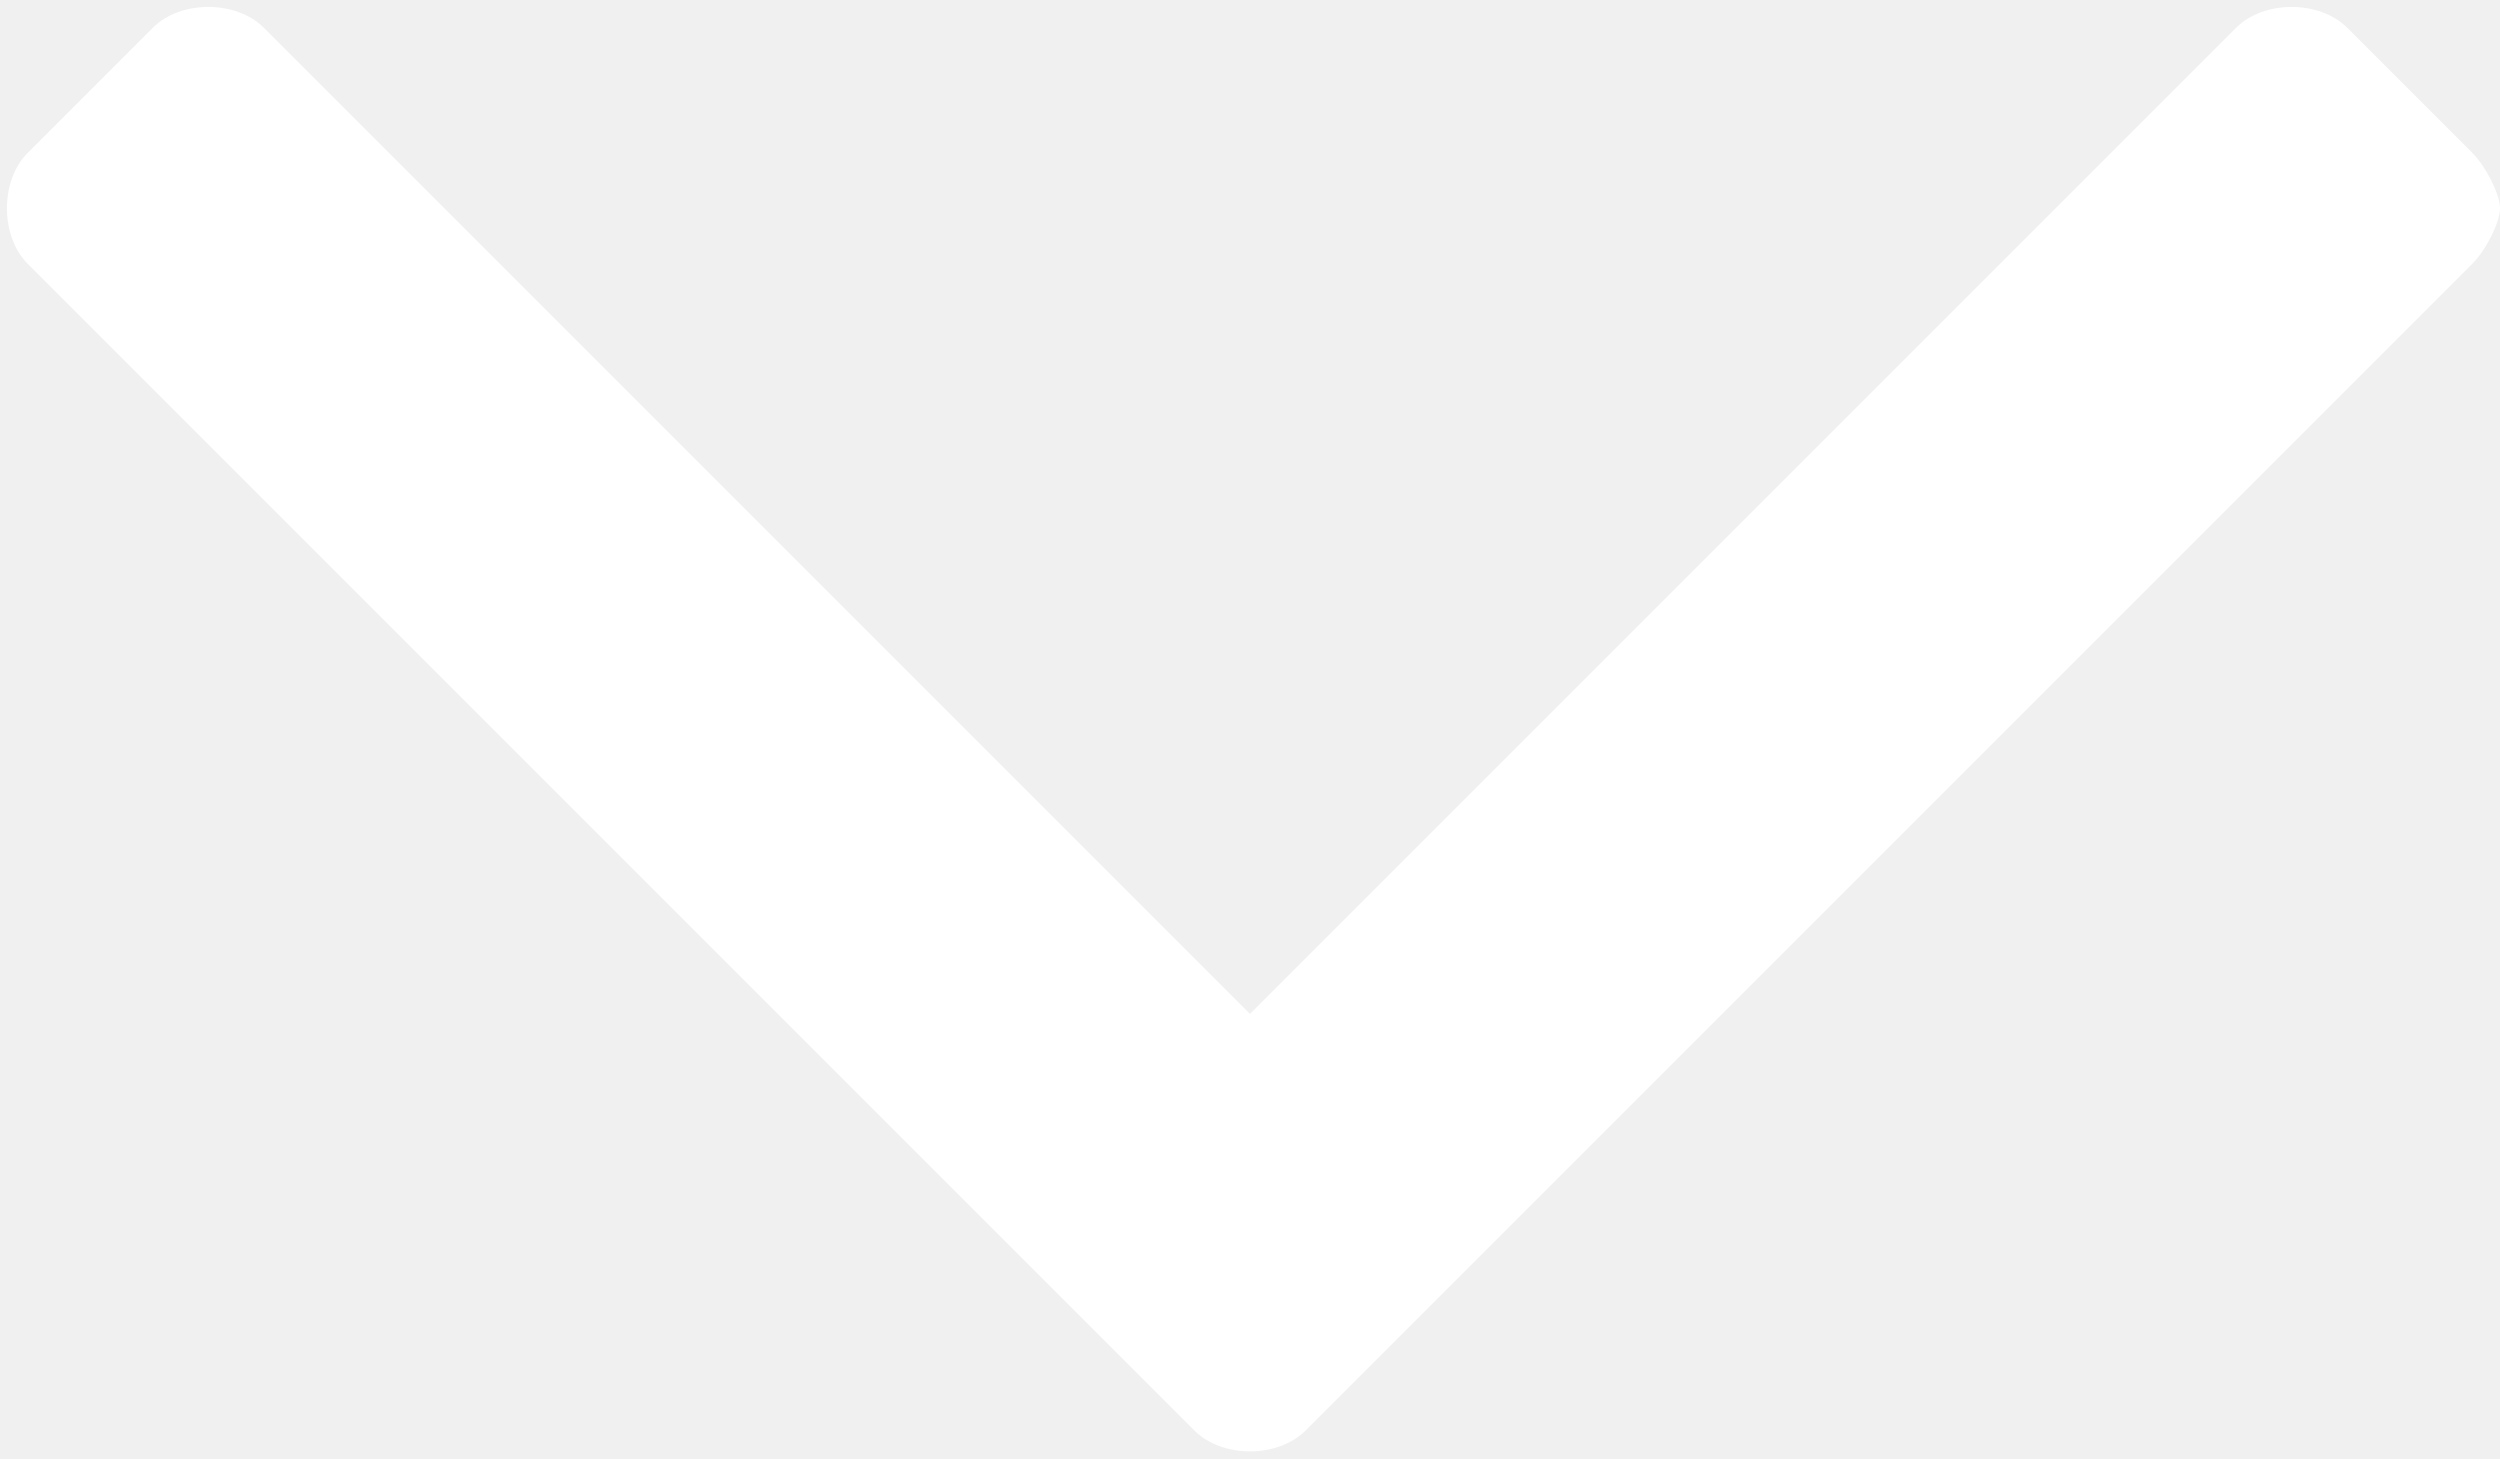
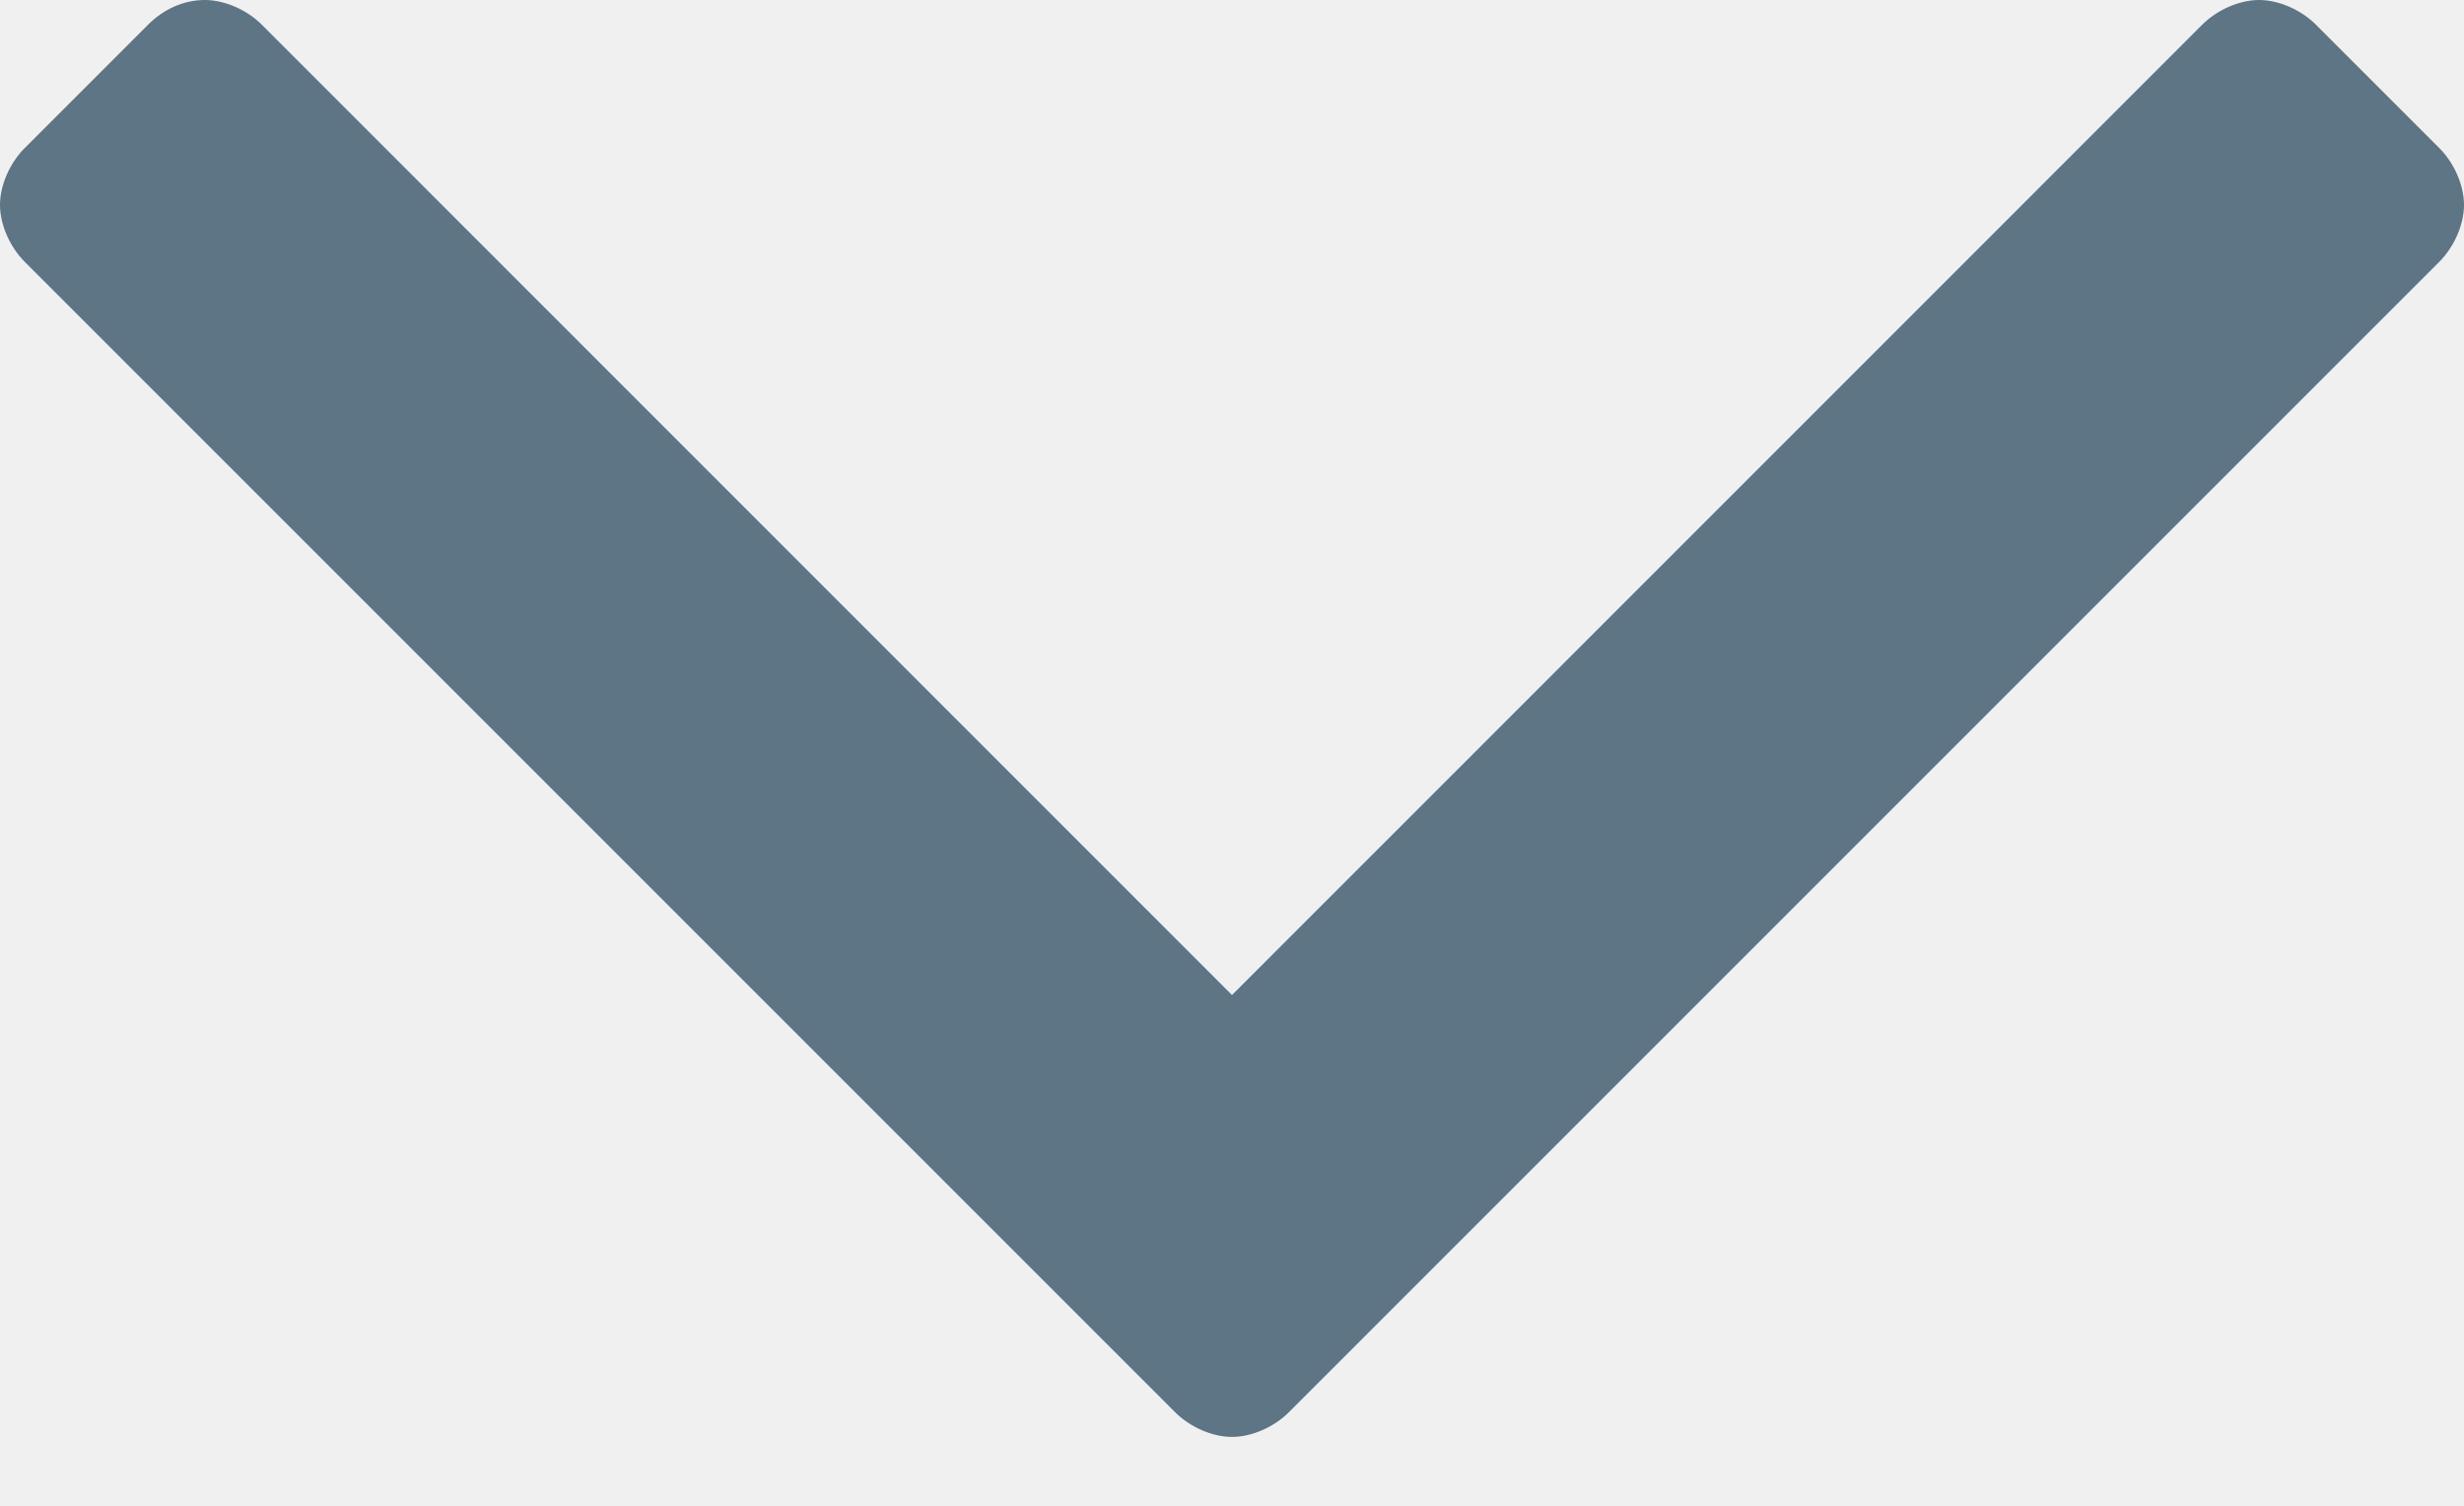
- <svg xmlns="http://www.w3.org/2000/svg" width="18" height="10.5" viewBox="0 0 18 10.5">
-   <path fill="#fff" d="M18,1.5c0-0.1-0.1-0.3-0.2-0.4l-0.9-0.9c-0.2-0.2-0.6-0.2-0.8,0L9,7.3L1.9,0.2c-0.2-0.2-0.6-0.2-0.8,0L0.2,1.1c-0.2,0.2-0.2,0.6,0,0.8l8.4,8.4c0.2,0.2,0.6,0.2,0.8,0l8.4-8.4C17.9,1.8,18,1.6,18,1.5z" />
+ <svg xmlns="http://www.w3.org/2000/svg" width="18" height="11" viewBox="0 0 18 11" fill="none">
+   <path d="M18 1.497C18 1.353 17.928 1.19 17.82 1.082L16.918 0.18C16.81 0.072 16.647 0 16.503 0C16.359 0 16.196 0.072 16.088 0.18L9 7.269L1.912 0.18C1.804 0.072 1.641 0 1.497 0C1.335 0 1.19 0.072 1.082 0.18L0.18 1.082C0.072 1.19 0 1.353 0 1.497C0 1.641 0.072 1.804 0.18 1.912L8.585 10.317C8.693 10.425 8.856 10.497 9 10.497C9.144 10.497 9.307 10.425 9.415 10.317L17.82 1.912C17.928 1.804 18 1.641 18 1.497Z" fill="#5D7585" />
</svg>
